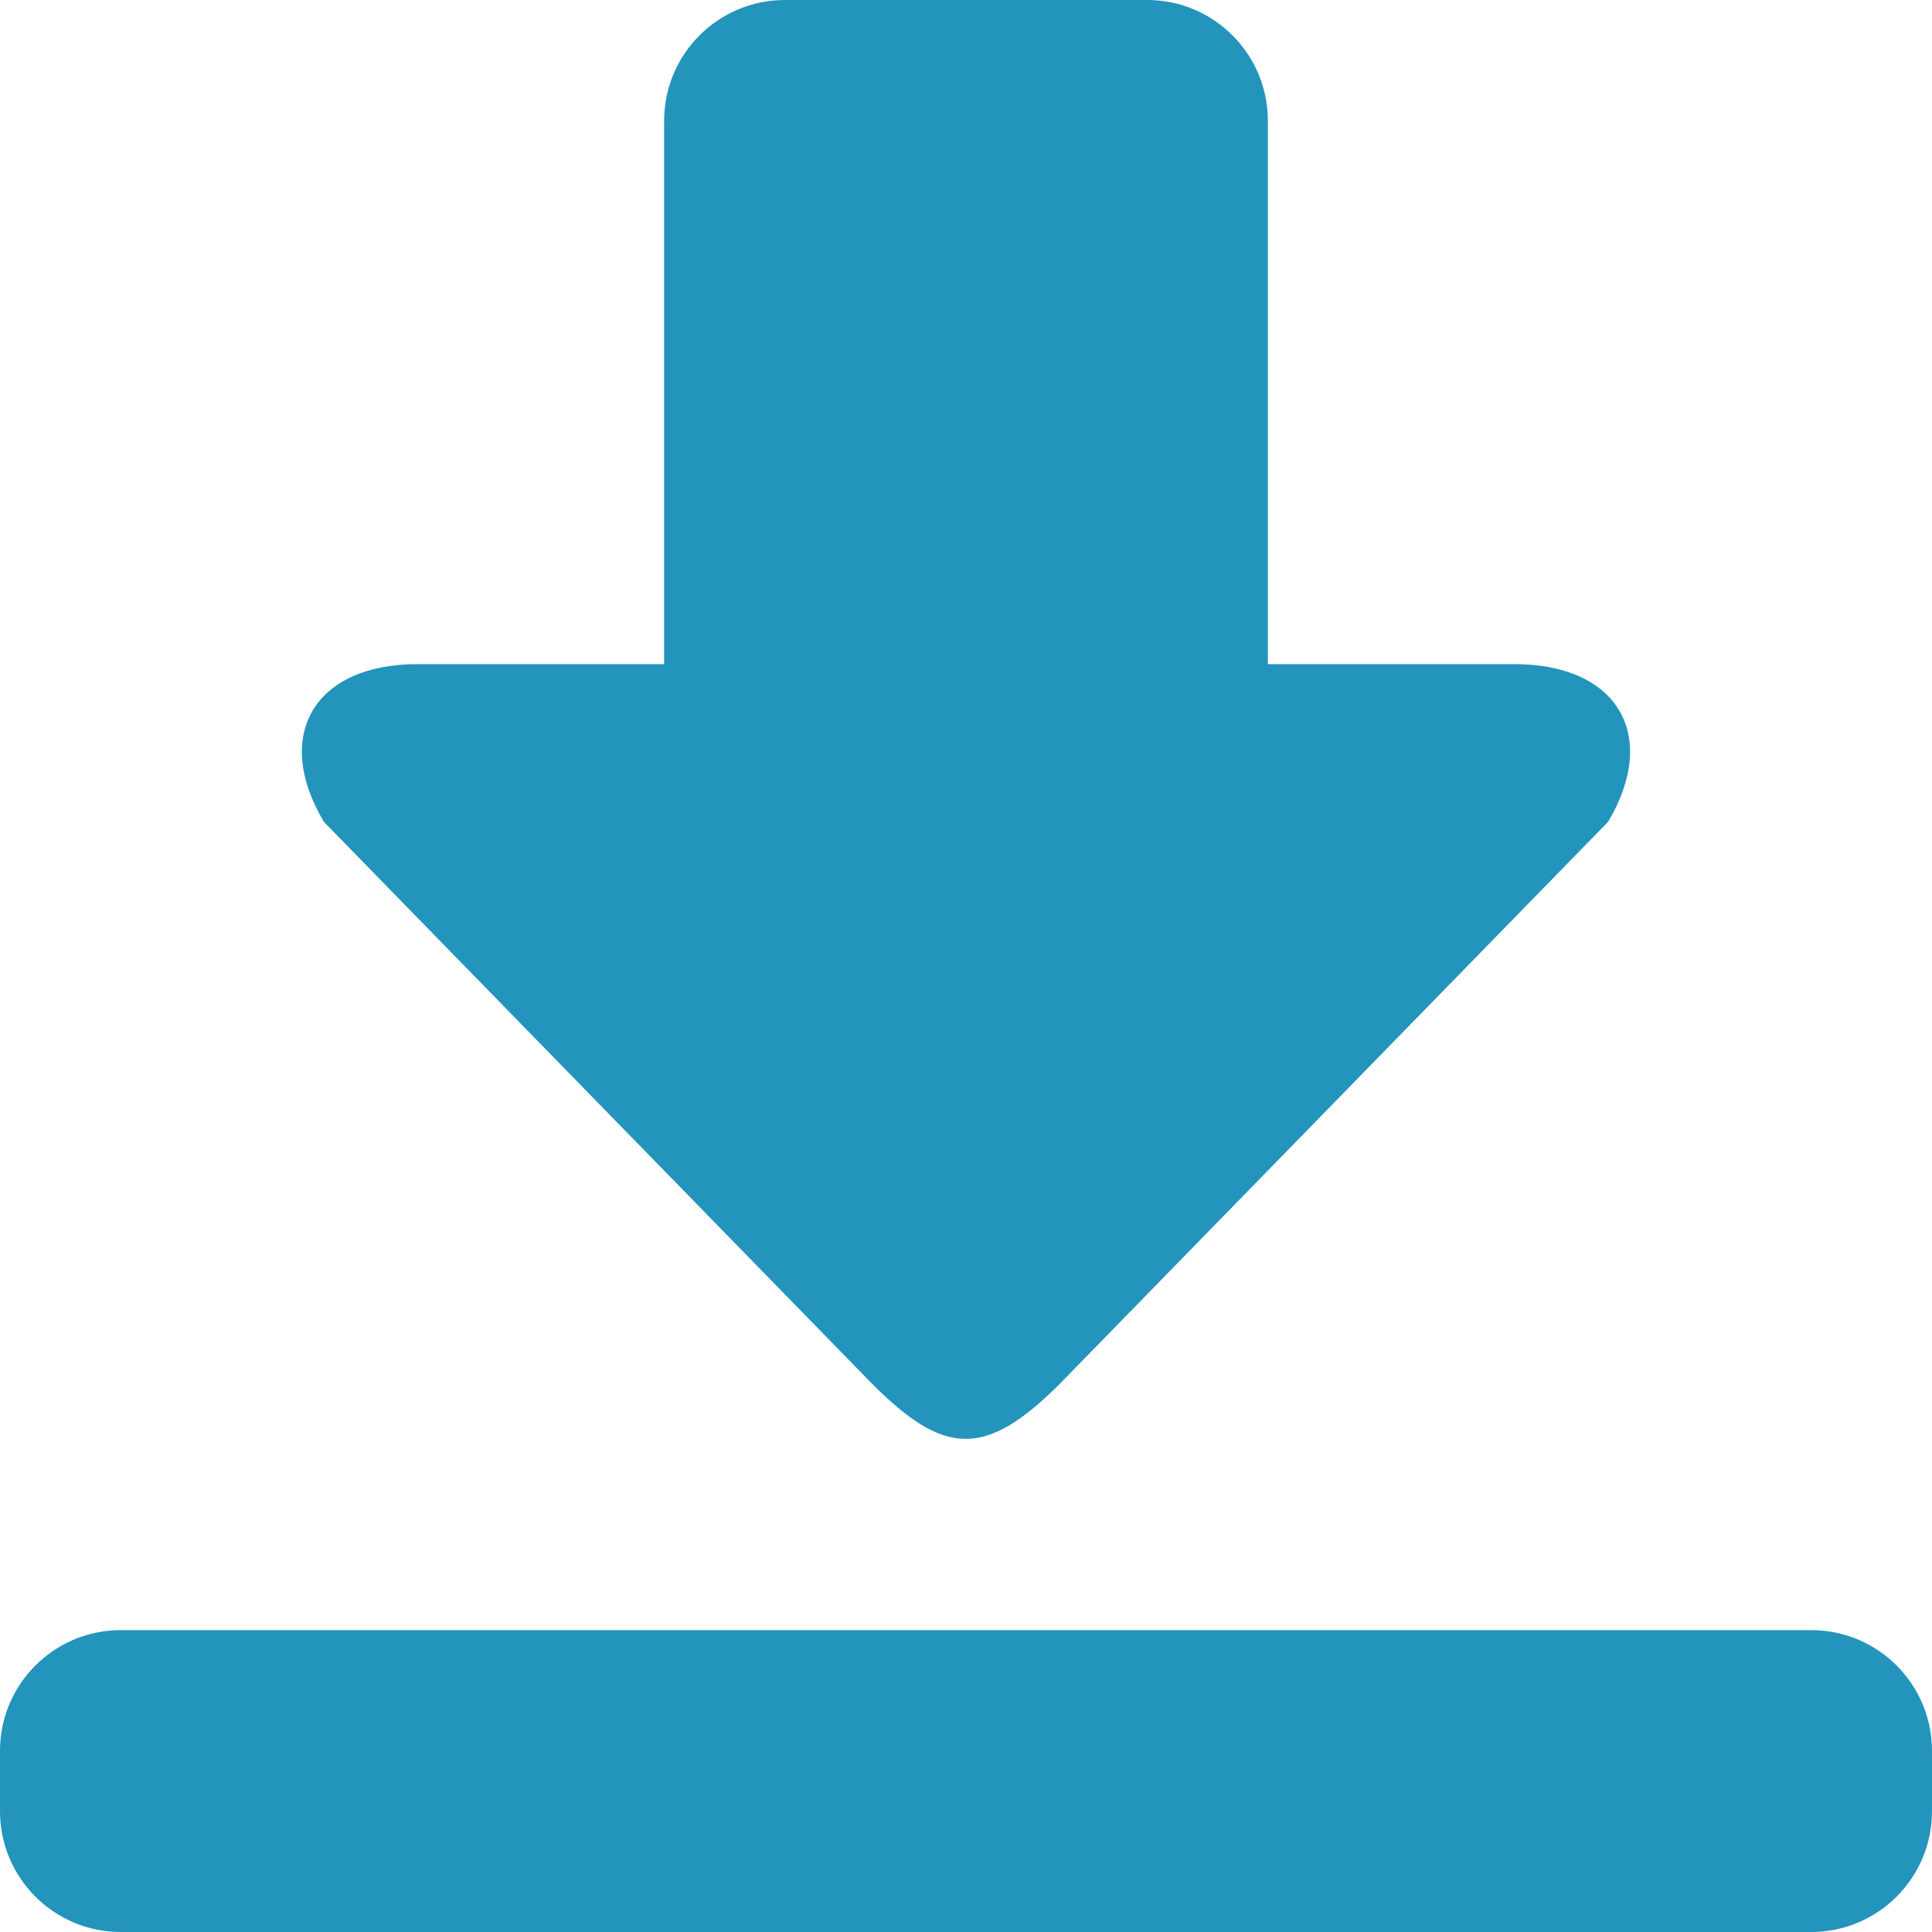
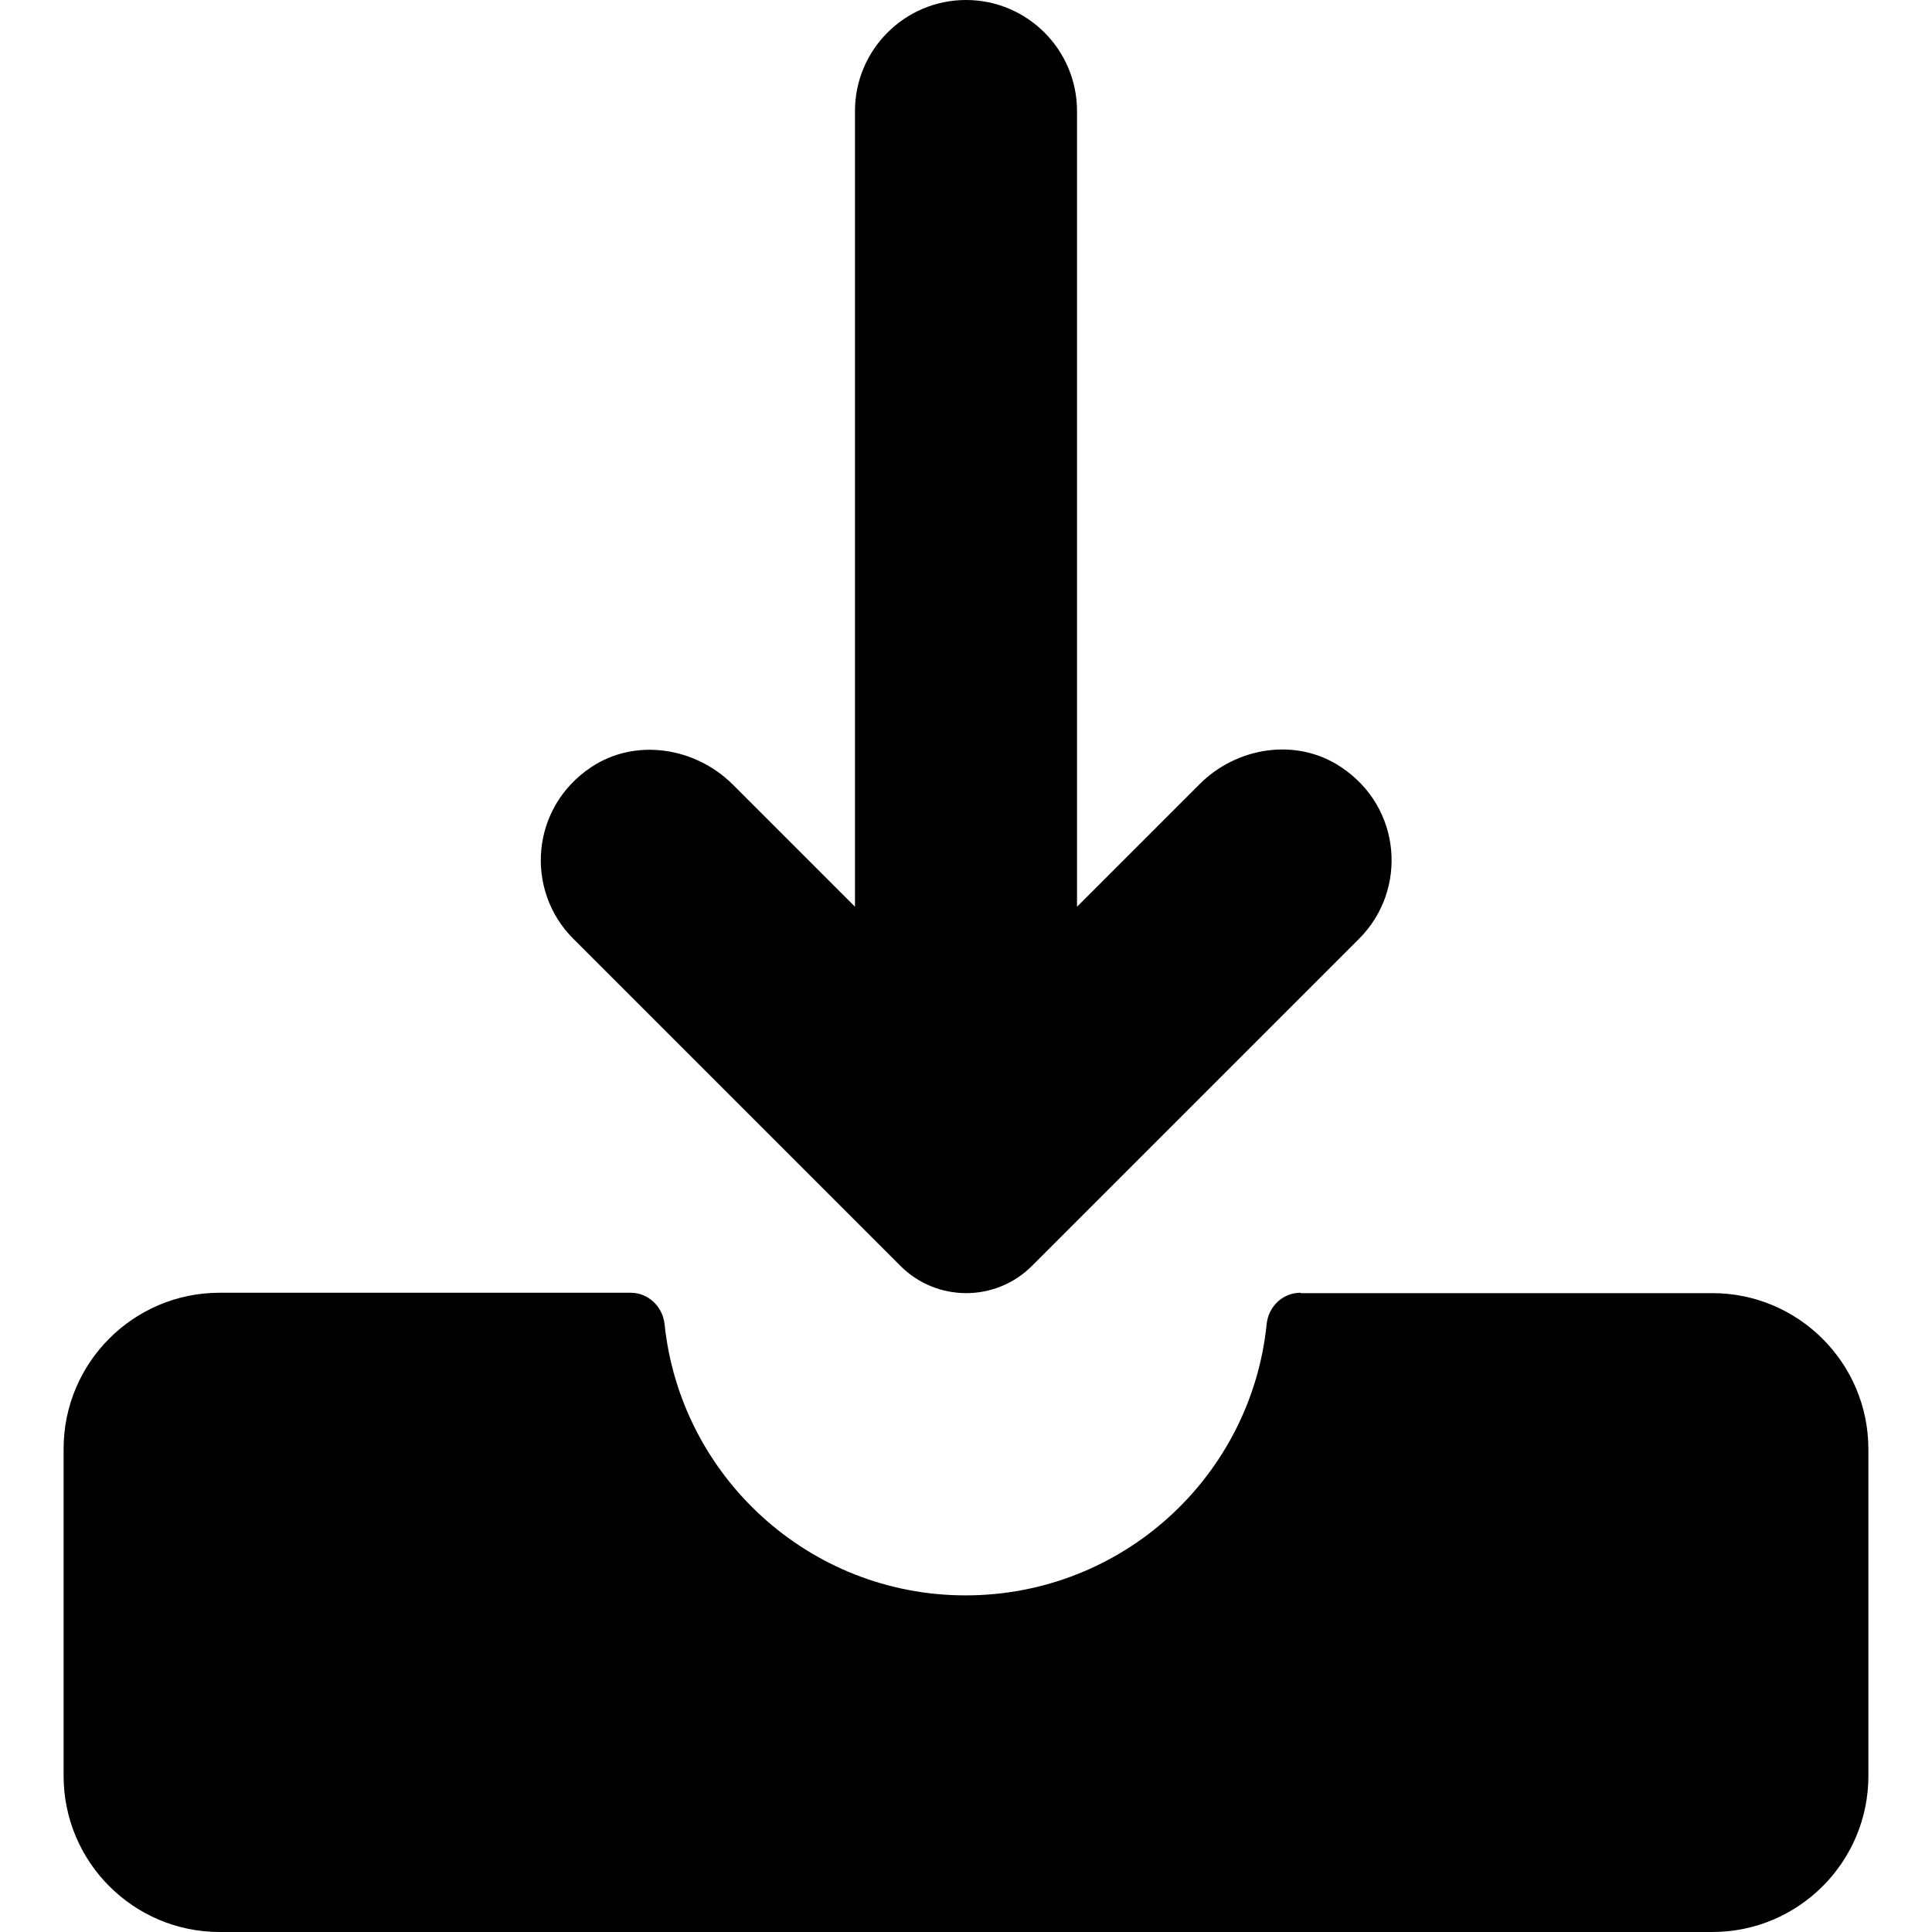
- <svg xmlns="http://www.w3.org/2000/svg" version="1.1" id="Layer_1" x="0px" y="0px" viewBox="0 0 286.053 286.053" style="enable-background:new 0 0 286.053 286.053;" xml:space="preserve" width="512px" height="512px">
+ <svg xmlns="http://www.w3.org/2000/svg" version="1.1" id="Capa_1" x="0px" y="0px" viewBox="0 0 489 489" style="enable-background:new 0 0 489 489;" xml:space="preserve">
  <g>
    <g>
-       <path d="M129.162,204.922c10.62,10.62,16.672,11.031,27.72,0l81.212-83.242   c7.625-12.846,1.386-23.349-13.856-23.349h-36.517V17.878C187.723,8.01,179.713,0,169.845,0H116.21   c-9.869,0-17.878,8.01-17.878,17.878v80.453H61.806c-15.241,0-21.481,10.512-13.856,23.349L129.162,204.922z M268.176,241.358   H17.878C8.01,241.358,0,249.367,0,259.236v8.939c0,9.878,8.01,17.878,17.878,17.878h250.297c9.869,0,17.878-8.001,17.878-17.878   v-8.939C286.054,249.367,278.044,241.358,268.176,241.358z" data-original="#2394BC" class="active-path" data-old_color="#2394BC" fill="#2394BC" />
+       <path d="M329.2,327.2c-4.5,0-8.1,3.4-8.6,7.9c-3.9,38.6-36.5,68.7-76.2,68.7c-39.6,0-72.2-30.1-76.2-68.7    c-0.5-4.4-4.1-7.9-8.6-7.9h-104c-21.8,0-39.5,17.7-39.5,39.5v82.8c0,21.8,17.7,39.5,39.5,39.5h377.8c21.8,0,39.5-17.7,39.5-39.5    v-82.7c0-21.8-17.7-39.5-39.5-39.5H329.2V327.2z" />
+       <path d="M303.5,198.6l-30.9,30.9V28.1C272.6,12.6,260,0,244.5,0l0,0c-15.5,0-28.1,12.6-28.1,28.1v201.4l-30.9-30.9    c-9.5-9.5-24.7-11.9-35.9-4.4c-15.3,10.2-16.8,31.1-4.5,43.4l82.8,82.8c9.2,9.2,24.1,9.2,33.3,0l82.8-82.8    c12.3-12.3,10.8-33.2-4.5-43.4C328.2,186.6,313,189,303.5,198.6z" />
    </g>
  </g>
+   <g>
+ </g>
+   <g>
+ </g>
+   <g>
+ </g>
+   <g>
+ </g>
+   <g>
+ </g>
+   <g>
+ </g>
+   <g>
+ </g>
+   <g>
+ </g>
+   <g>
+ </g>
+   <g>
+ </g>
+   <g>
+ </g>
+   <g>
+ </g>
+   <g>
+ </g>
+   <g>
+ </g>
+   <g>
+ </g>
</svg>
